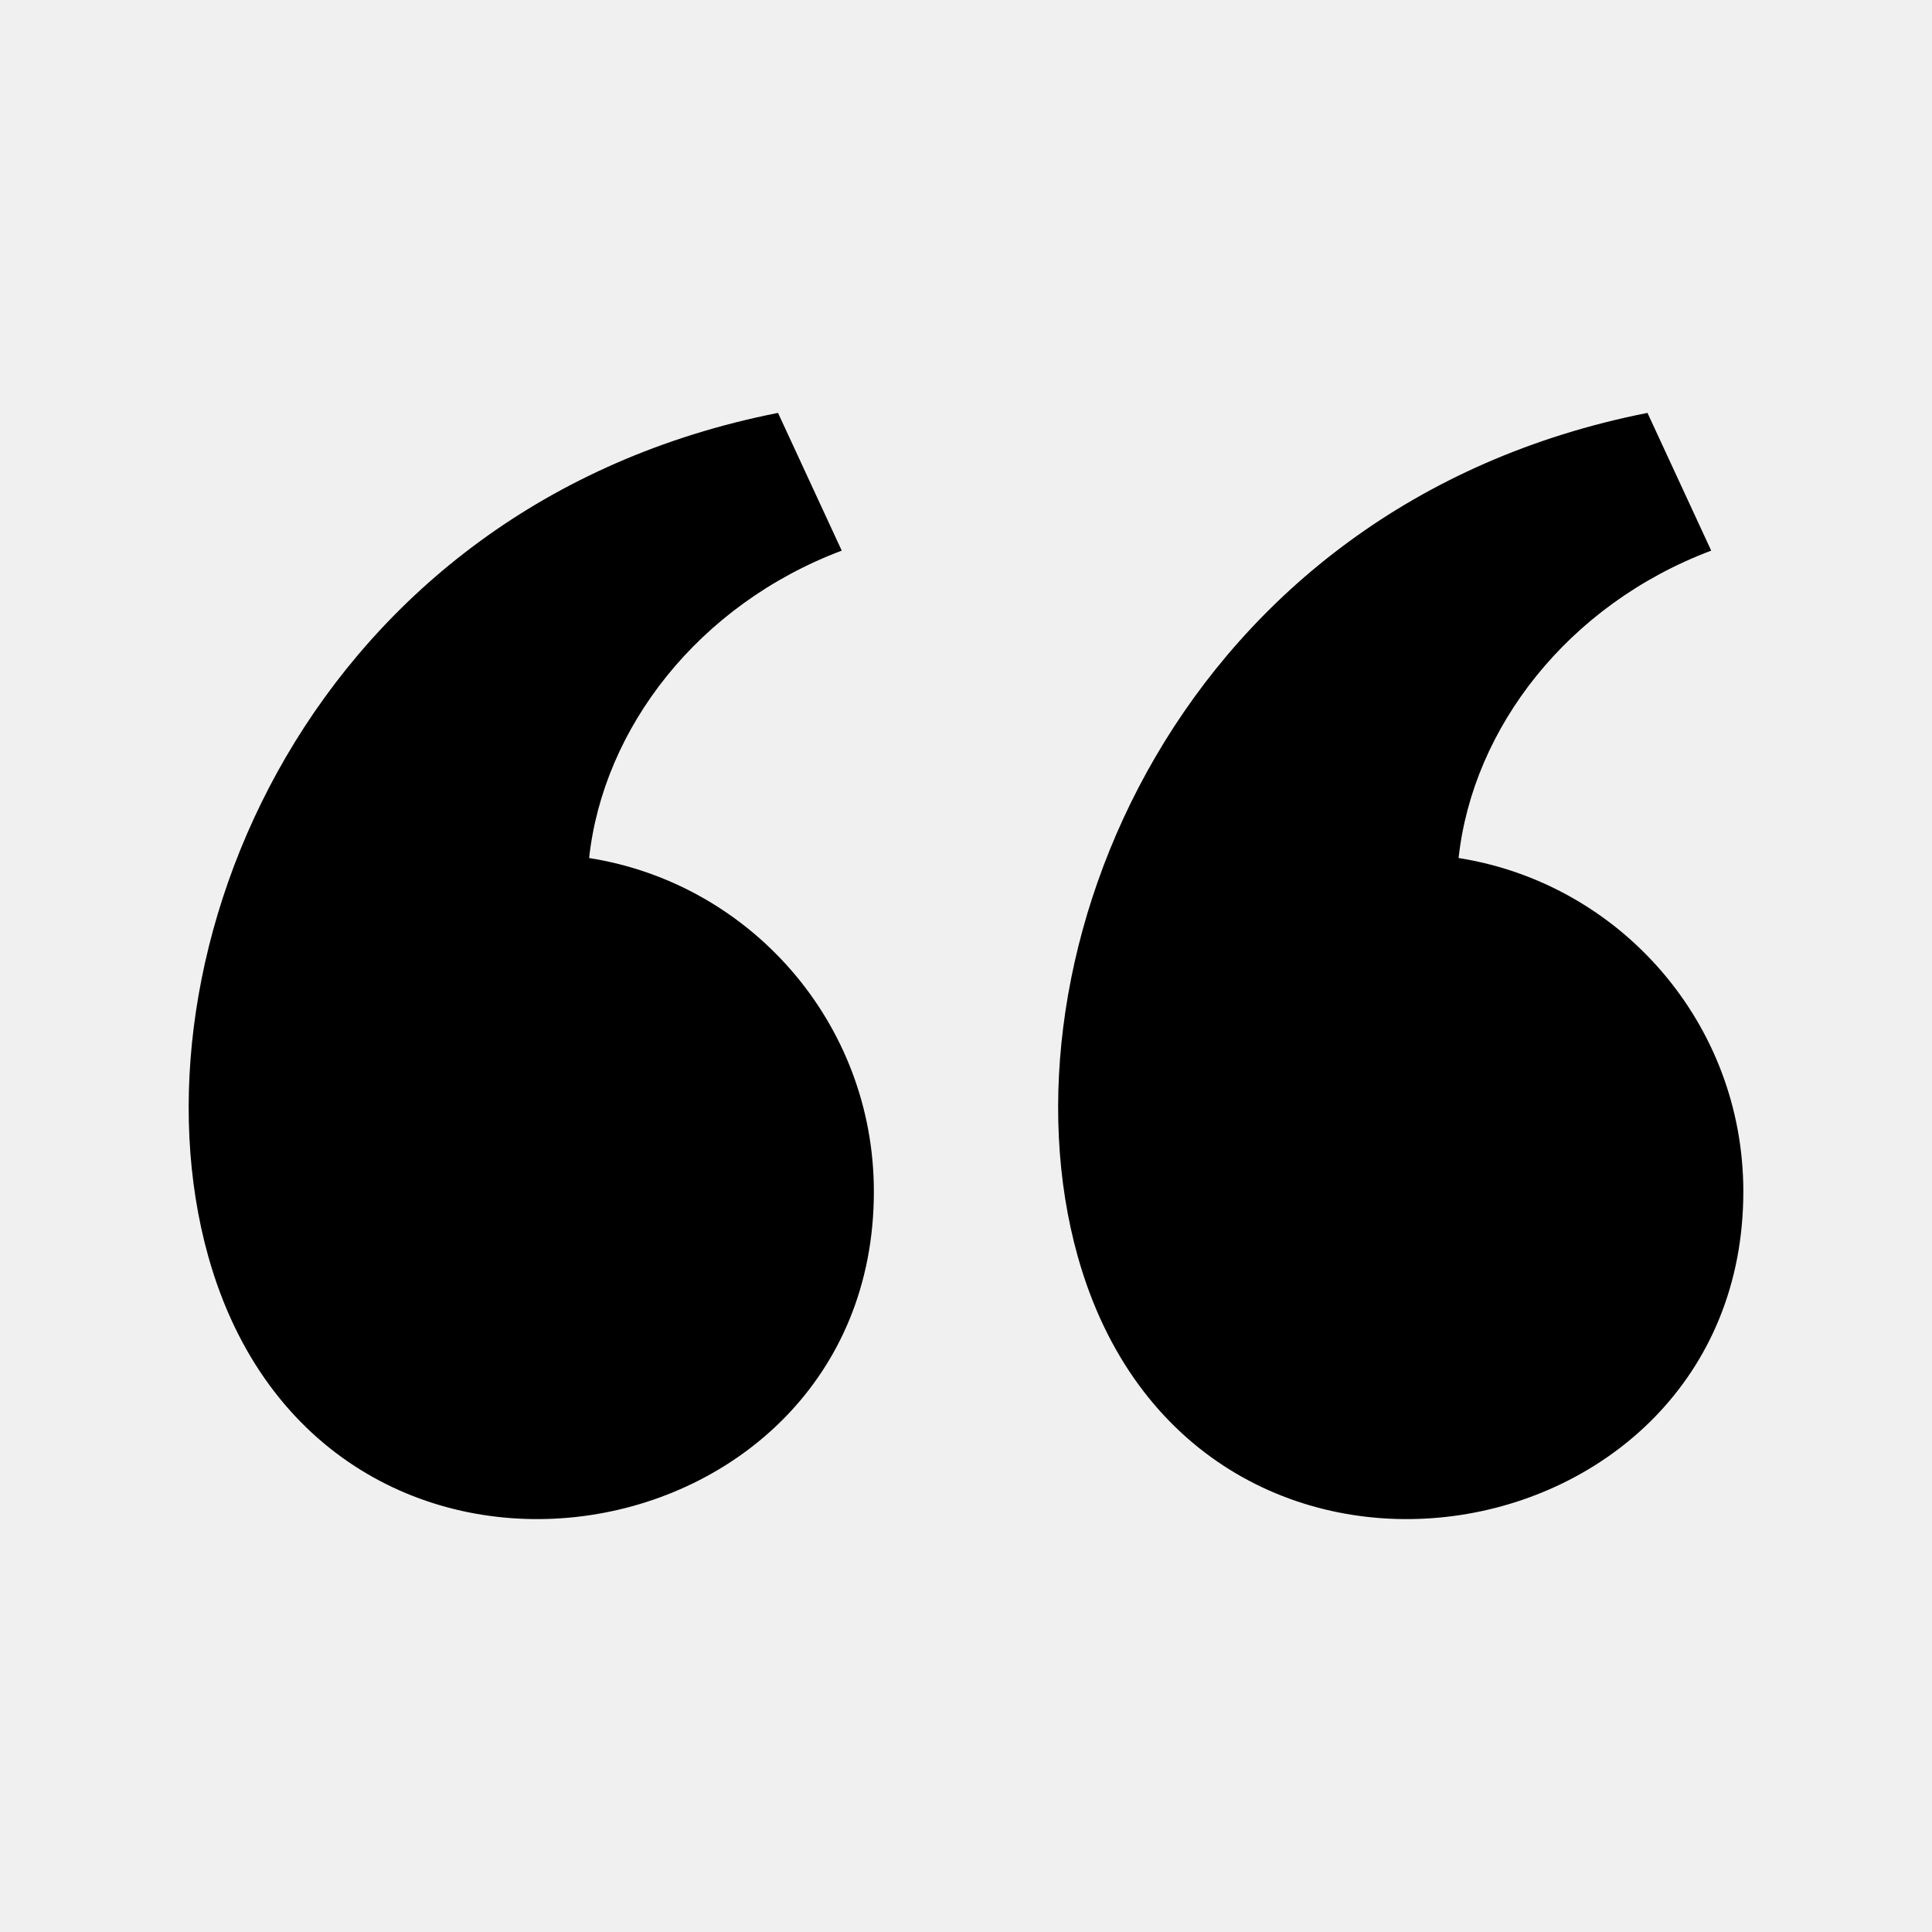
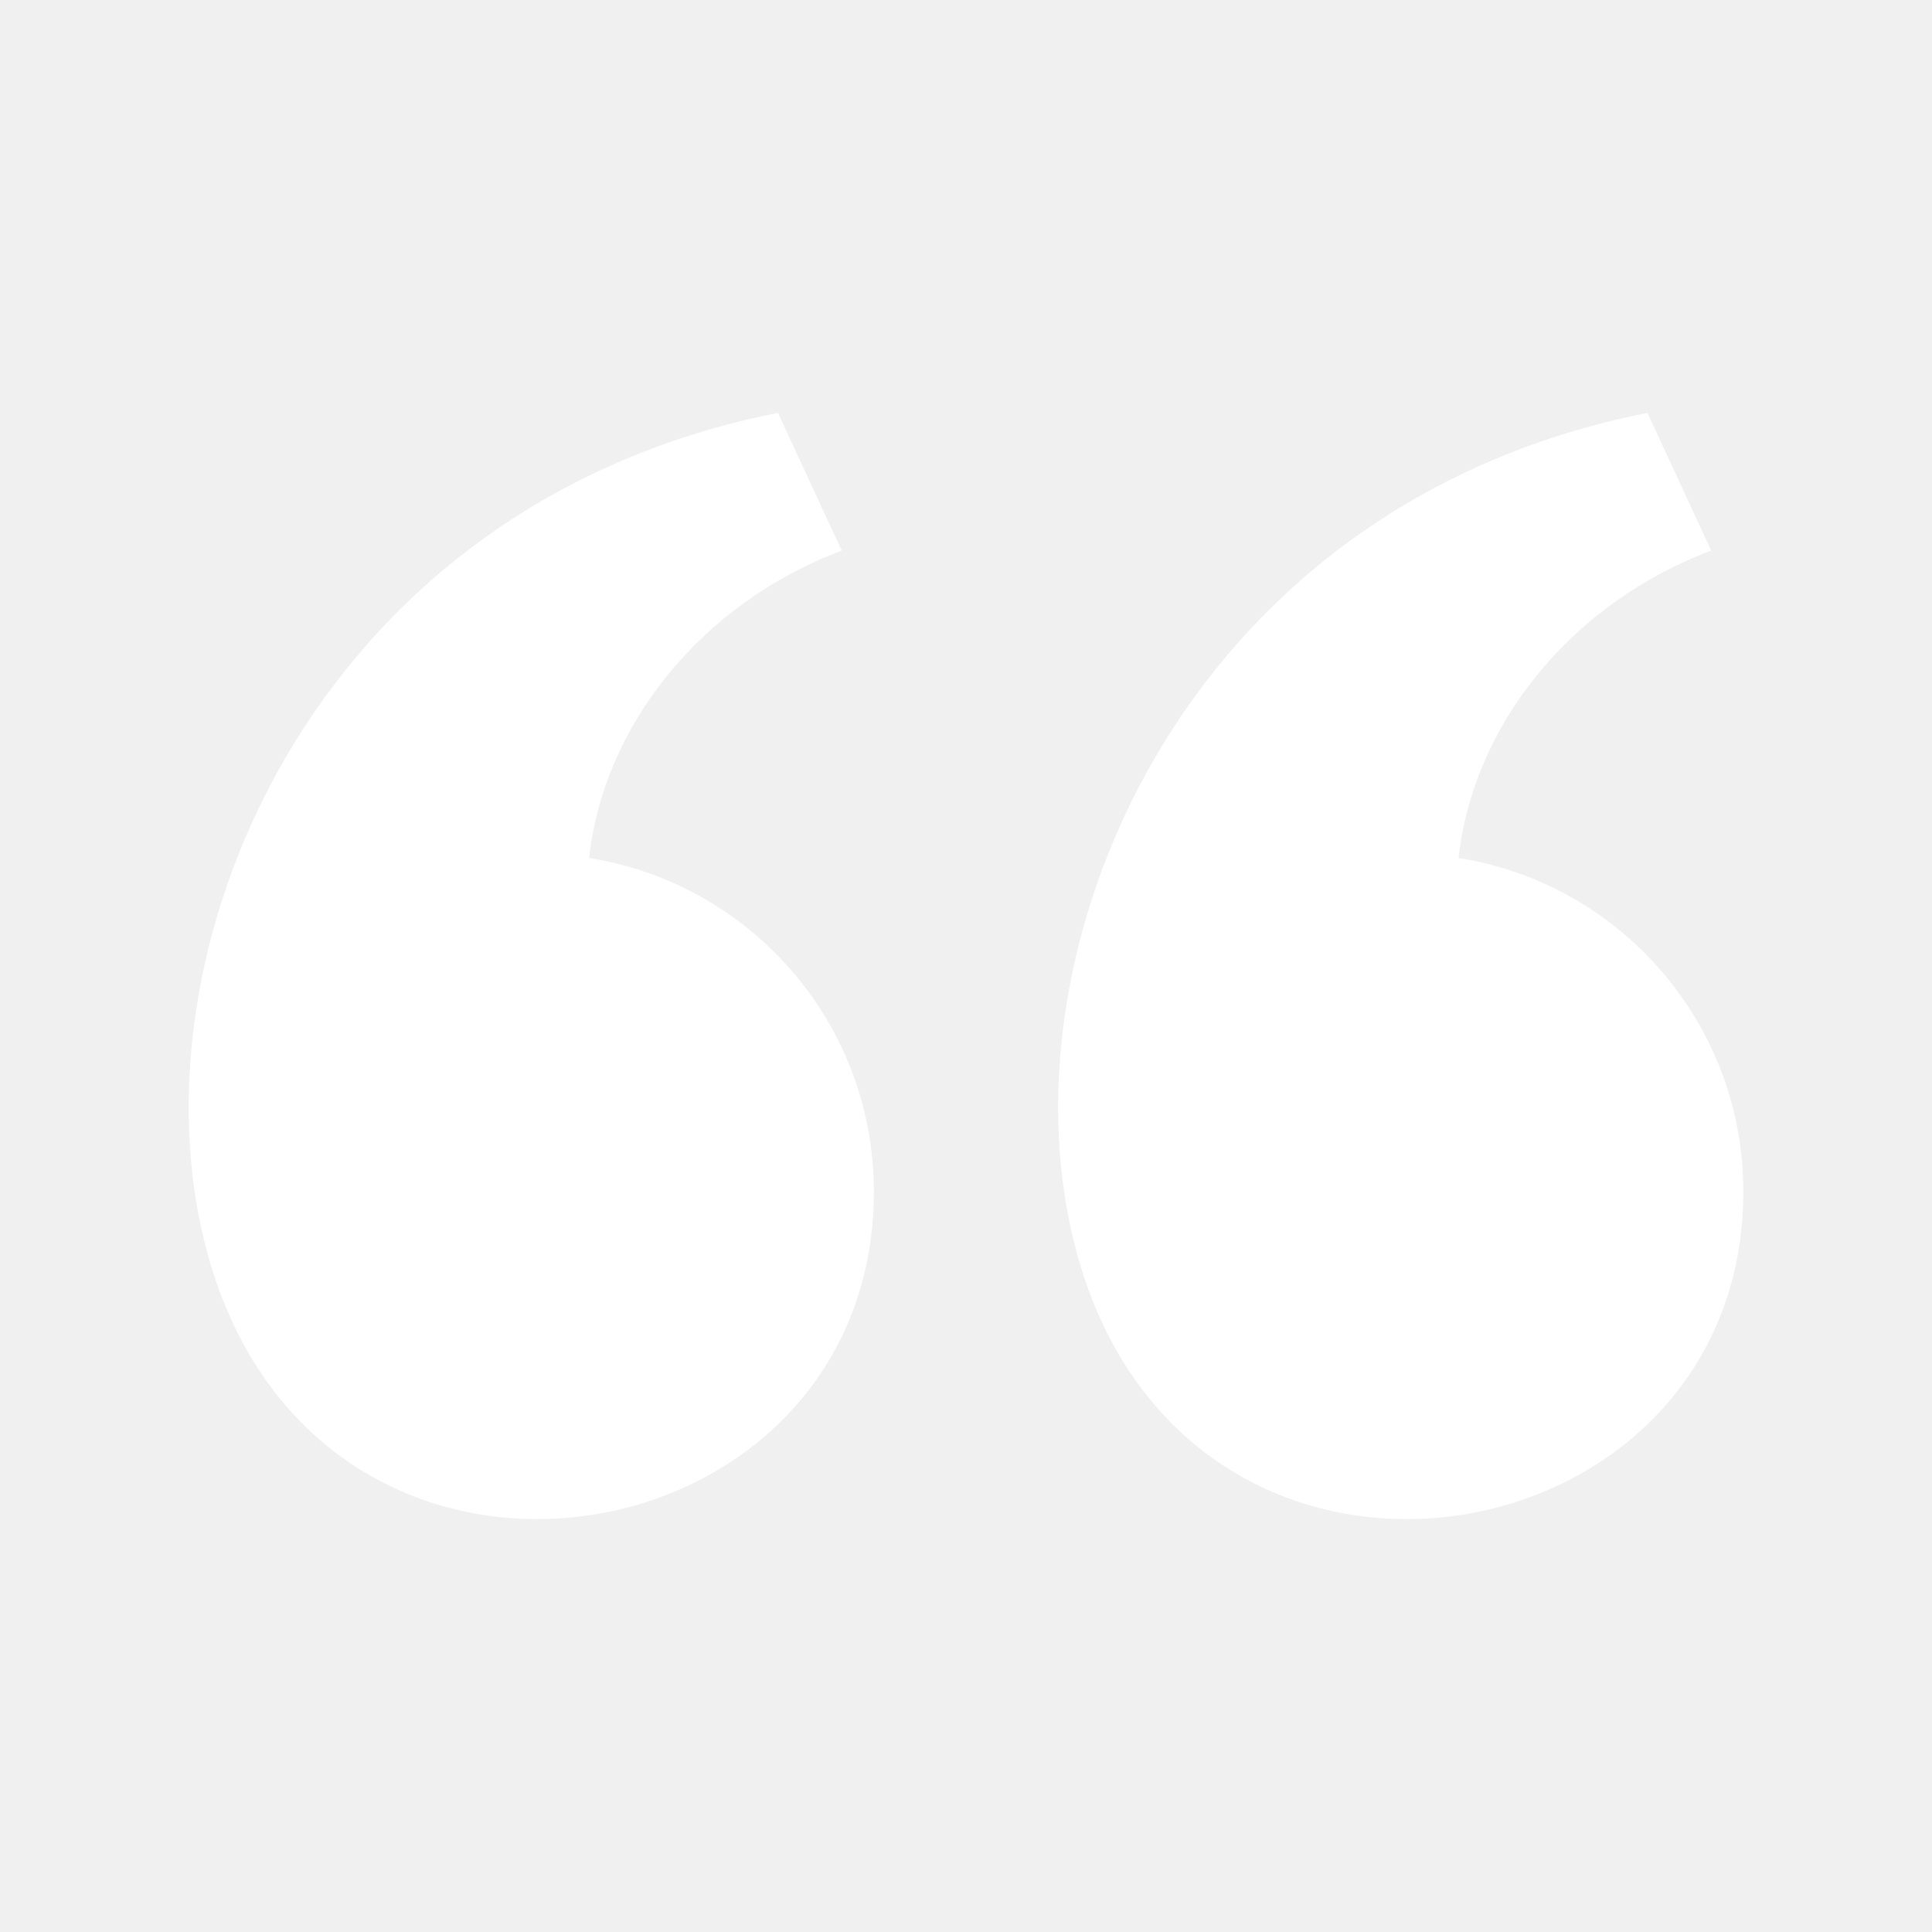
- <svg xmlns="http://www.w3.org/2000/svg" version="1.1" x="0px" y="0px" width="512px" height="512px" viewBox="0 0 512 512" enable-background="new 0 0 512 512" xml:space="preserve">
+ <svg xmlns="http://www.w3.org/2000/svg" version="1.1" x="0px" y="0px" width="512px" height="512px" viewBox="0 0 512 512" enable-background="new 0 0 0 512" style="fill:#fff; color:#fff;" xml:space="preserve">
  <path id="quote-5-icon" d="M55.178,332.895c-22.22-79.435,26.876-198.974,151.004-223.472l16.886,36.498  c-38.022,14.331-63.218,47.064-66.943,81.466c42.757,6.73,75.459,43.737,75.459,88.385  C231.583,415.014,85.181,440.162,55.178,332.895z M285.595,332.895c-22.22-79.435,26.876-198.974,151.004-223.472l16.886,36.498  c-38.022,14.331-63.218,47.064-66.943,81.466c42.757,6.73,75.459,43.737,75.459,88.385C462,415.014,315.598,440.162,285.595,332.895  z" />
</svg>
